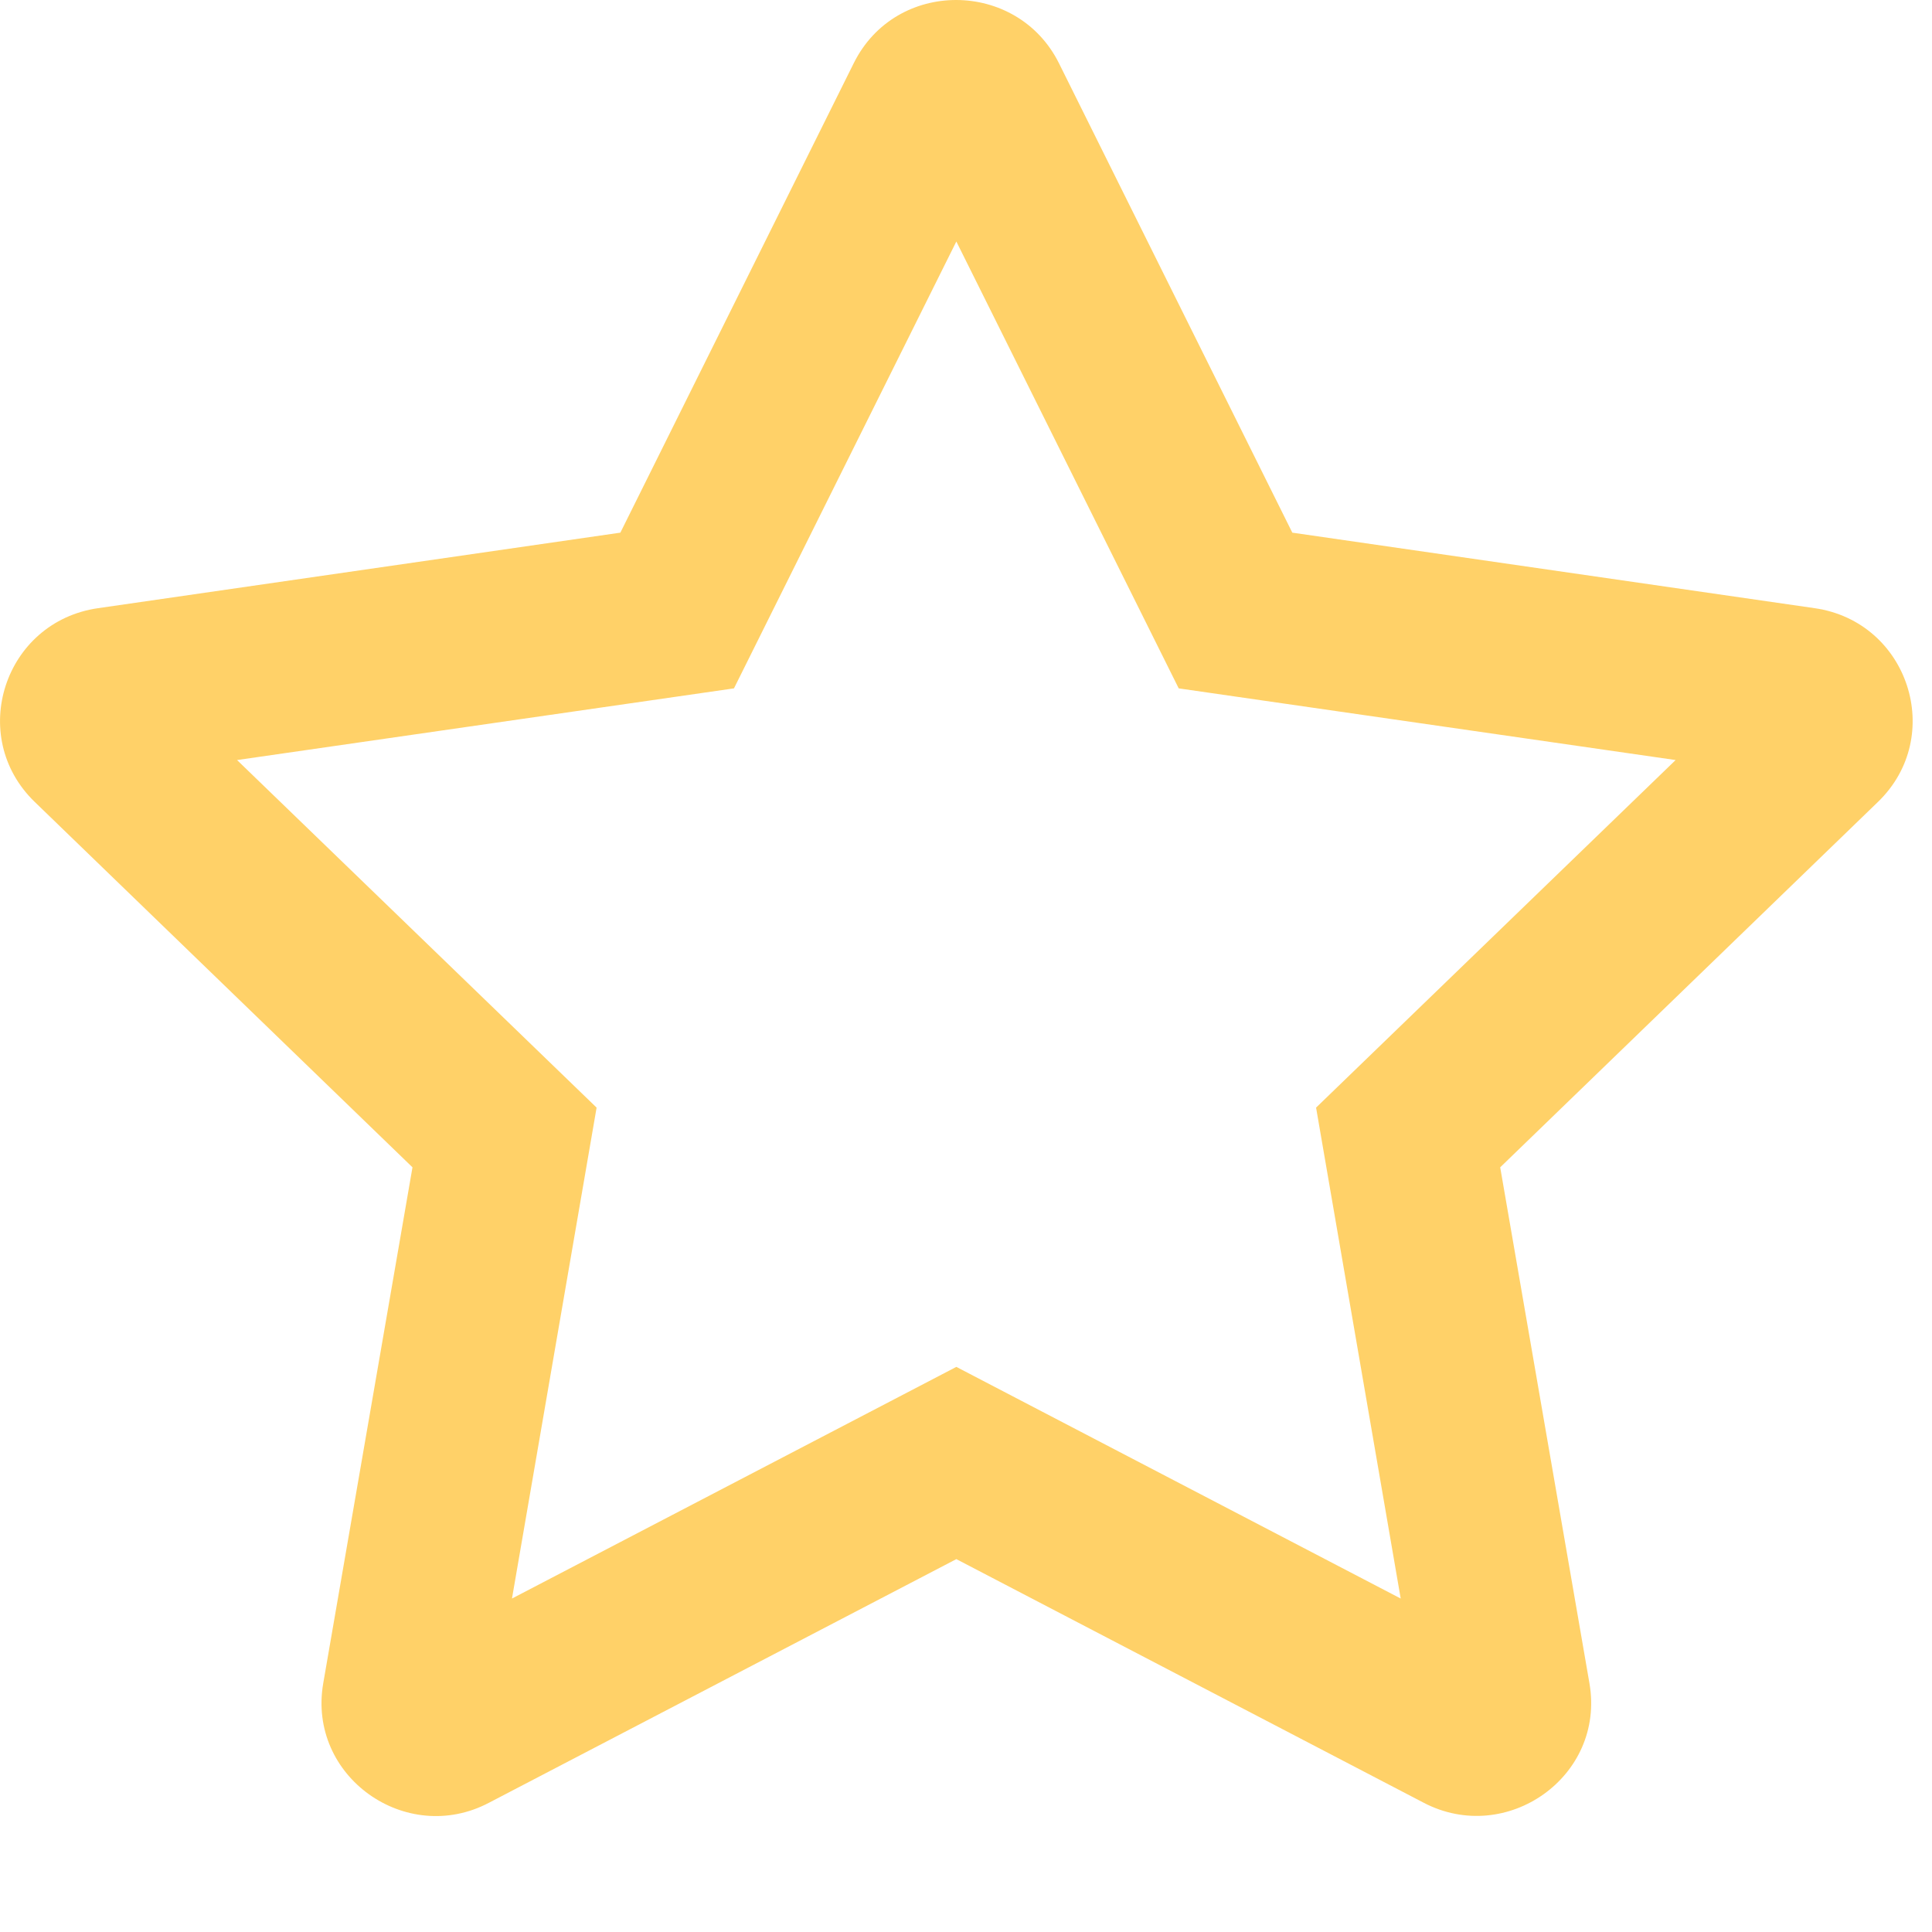
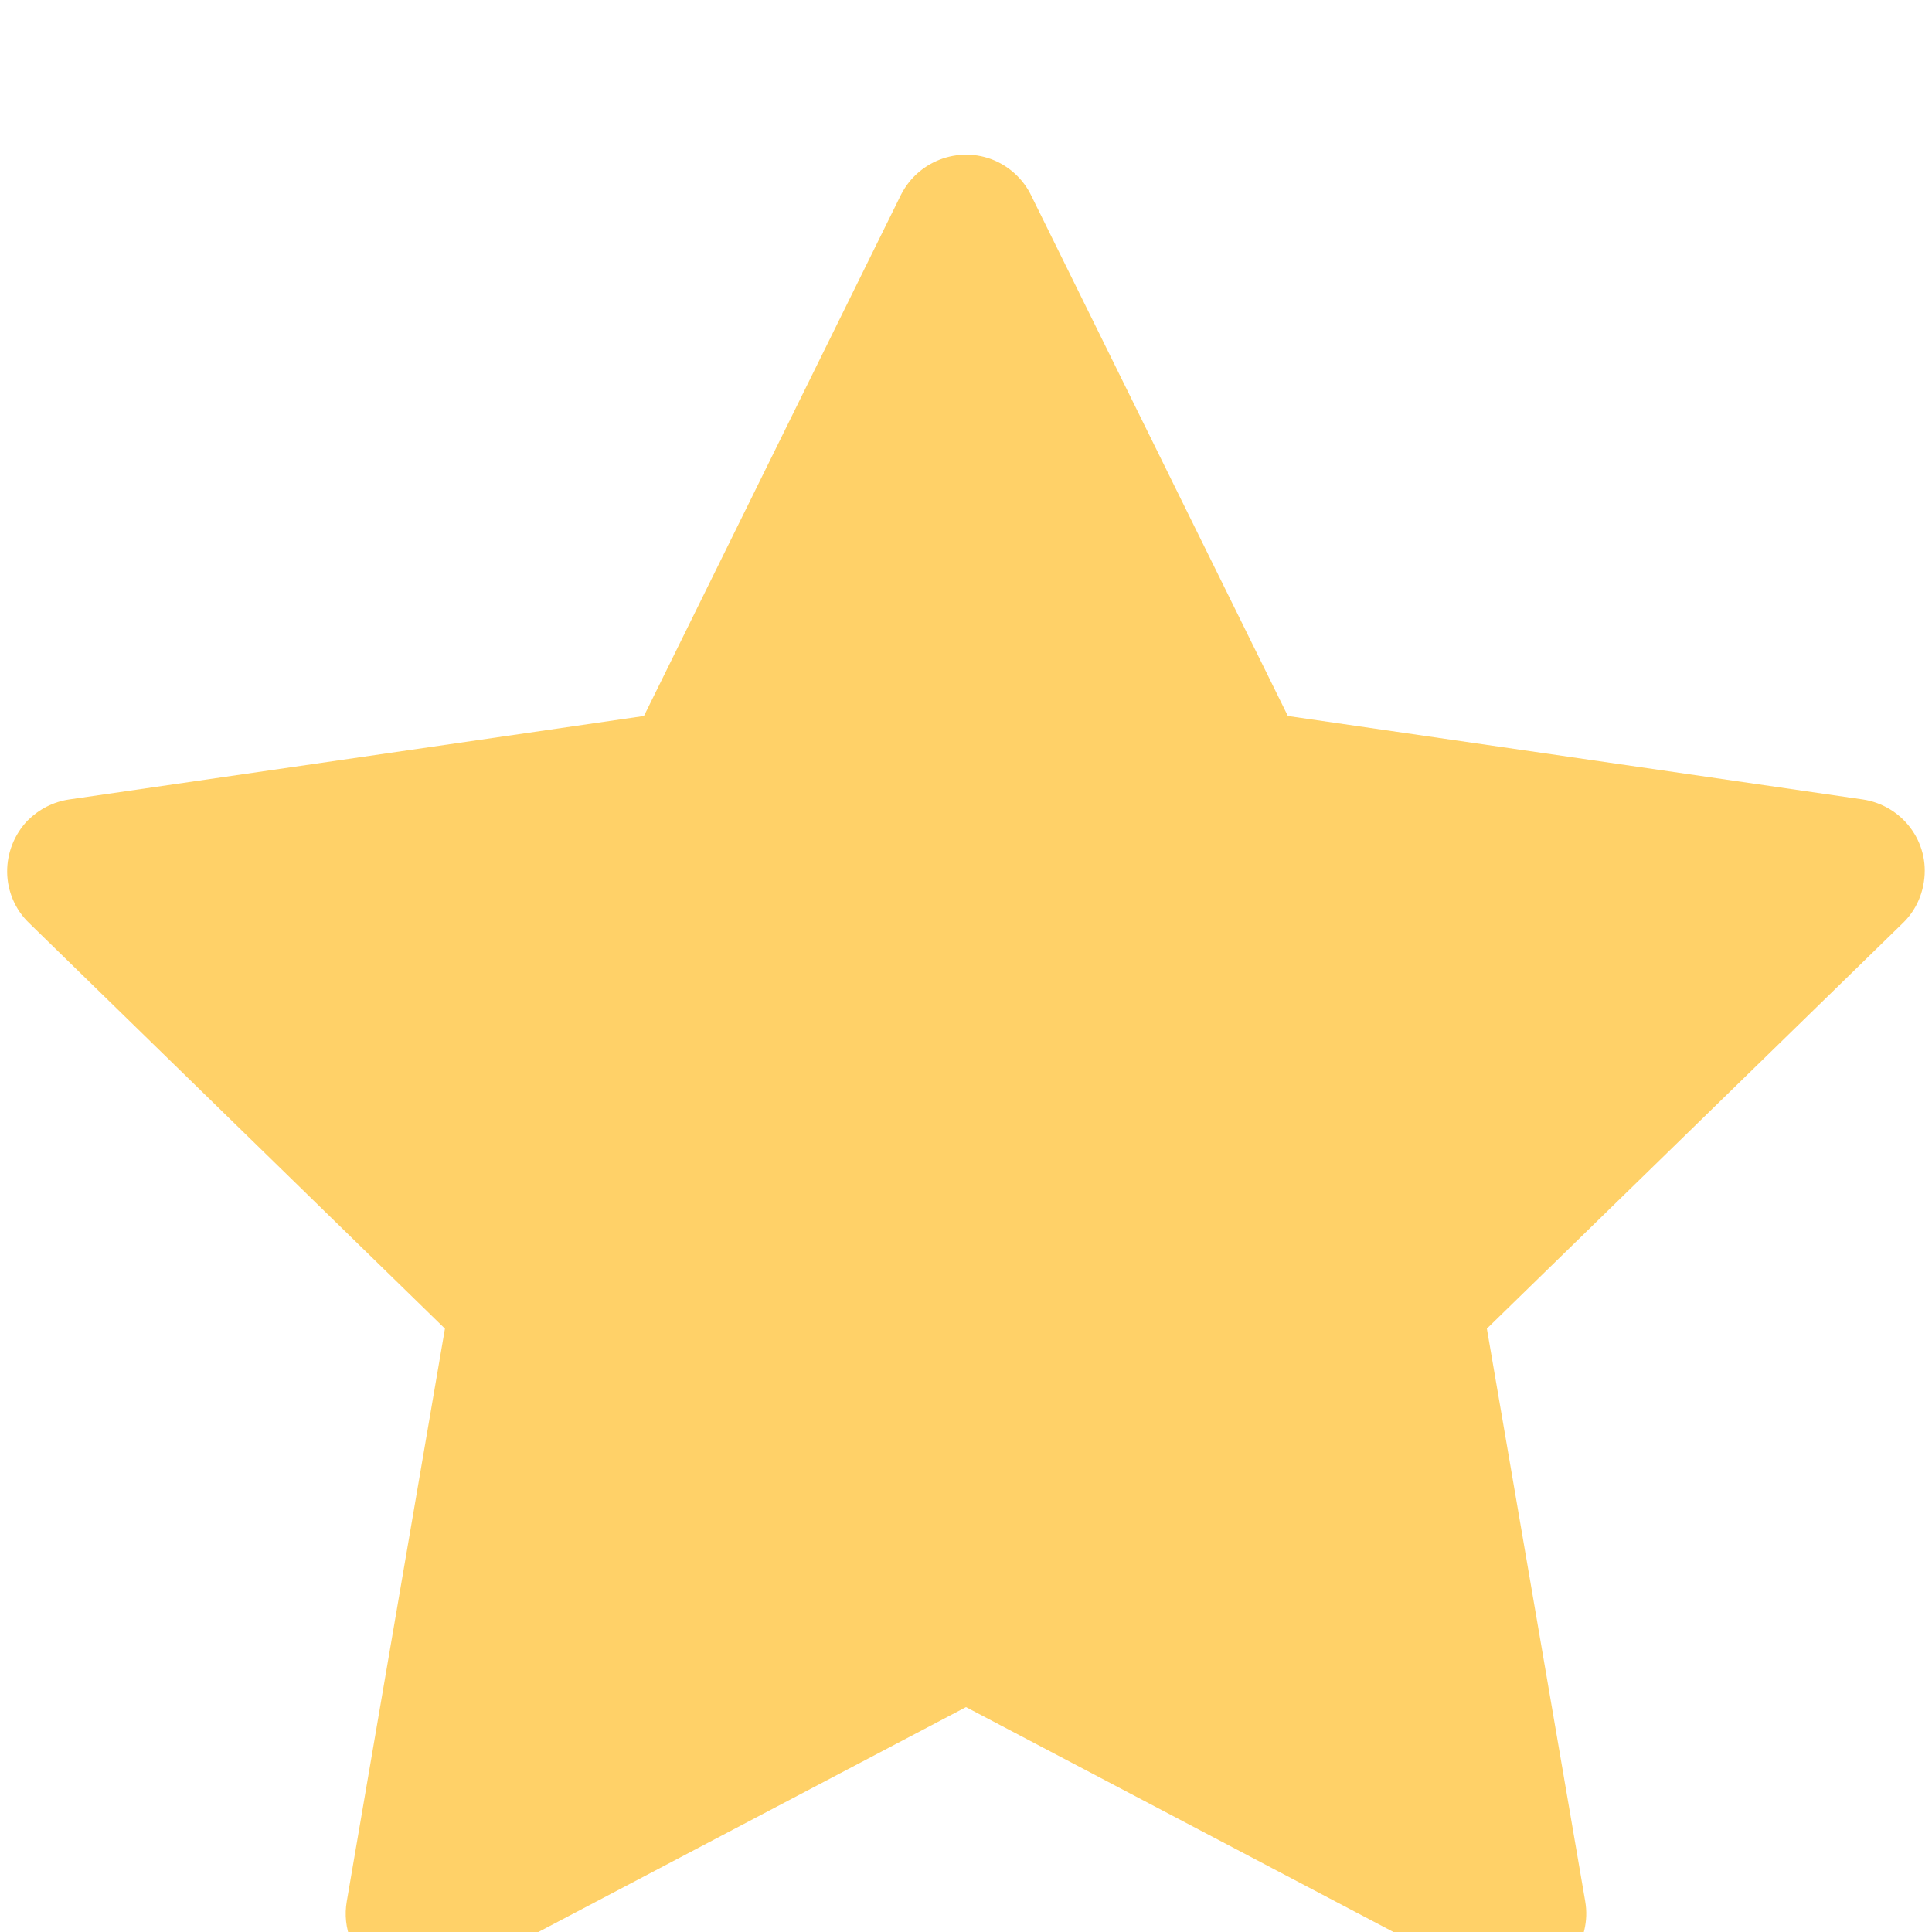
<svg xmlns="http://www.w3.org/2000/svg" width="10" height="10" viewBox="0 0 10 10" fill="none">
-   <path d="M9.393 3.148L6.689 2.757L5.481 0.327C5.265 -0.106 4.637 -0.112 4.419 0.327L3.211 2.757L0.507 3.148C0.022 3.218 -0.172 3.811 0.18 4.151L2.135 6.042L1.673 8.713C1.59 9.195 2.102 9.557 2.531 9.331L4.95 8.07L7.369 9.331C7.798 9.555 8.31 9.195 8.227 8.713L7.765 6.042L9.72 4.151C10.072 3.811 9.878 3.218 9.393 3.148ZM6.812 5.733L7.25 8.274L4.95 7.075L2.65 8.274L3.088 5.733L1.227 3.934L3.799 3.563L4.95 1.25L6.101 3.563L8.673 3.934L6.812 5.733Z" fill="#FFD168" />
+   <path d="M9.642 4.138L6.666 3.706L5.336 1.009C5.3 0.936 5.24 0.876 5.166 0.839C4.981 0.748 4.756 0.824 4.663 1.009L3.333 3.706L0.358 4.138C0.276 4.15 0.201 4.189 0.143 4.247C0.074 4.319 0.036 4.415 0.037 4.514C0.038 4.614 0.079 4.709 0.151 4.778L2.303 6.877L1.795 9.841C1.783 9.91 1.79 9.98 1.817 10.045C1.843 10.11 1.887 10.166 1.944 10.207C2 10.248 2.067 10.273 2.137 10.278C2.207 10.283 2.277 10.268 2.338 10.236L5 8.836L7.661 10.236C7.734 10.274 7.818 10.287 7.899 10.273C8.103 10.238 8.24 10.044 8.205 9.841L7.696 6.877L9.849 4.778C9.908 4.721 9.946 4.646 9.958 4.564C9.99 4.359 9.847 4.169 9.642 4.138Z" fill="#FFD168" />
</svg>
